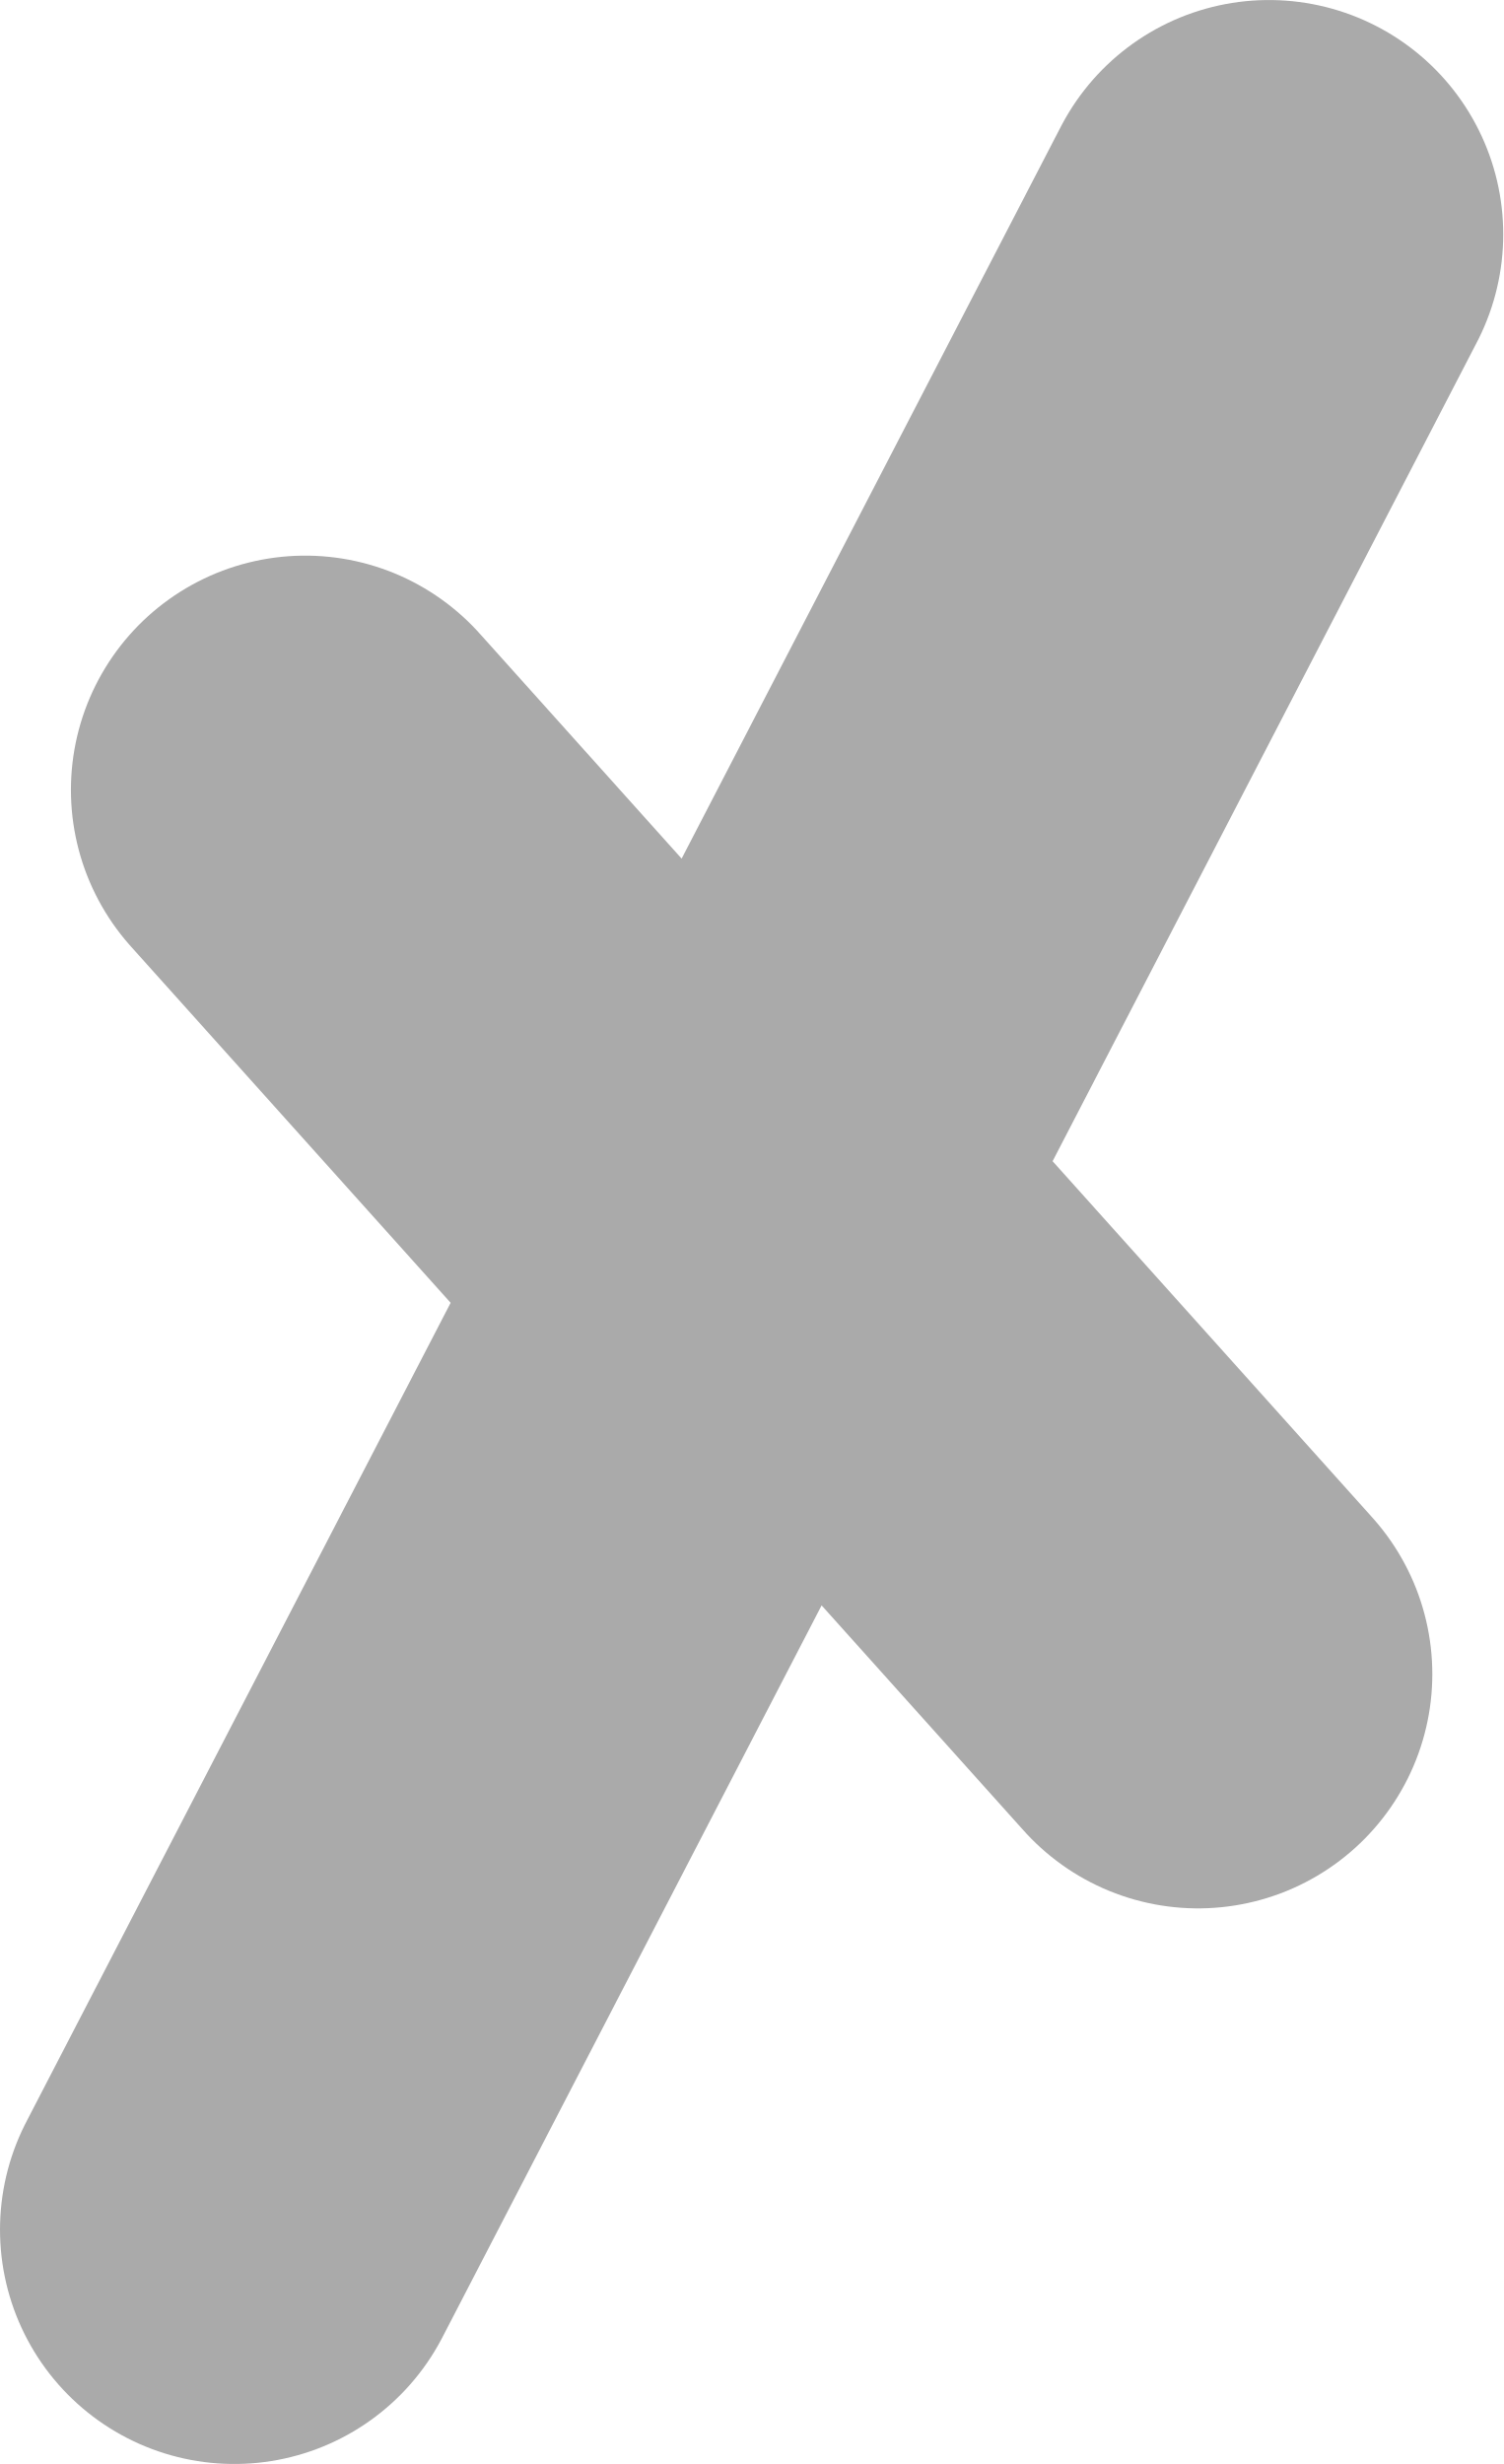
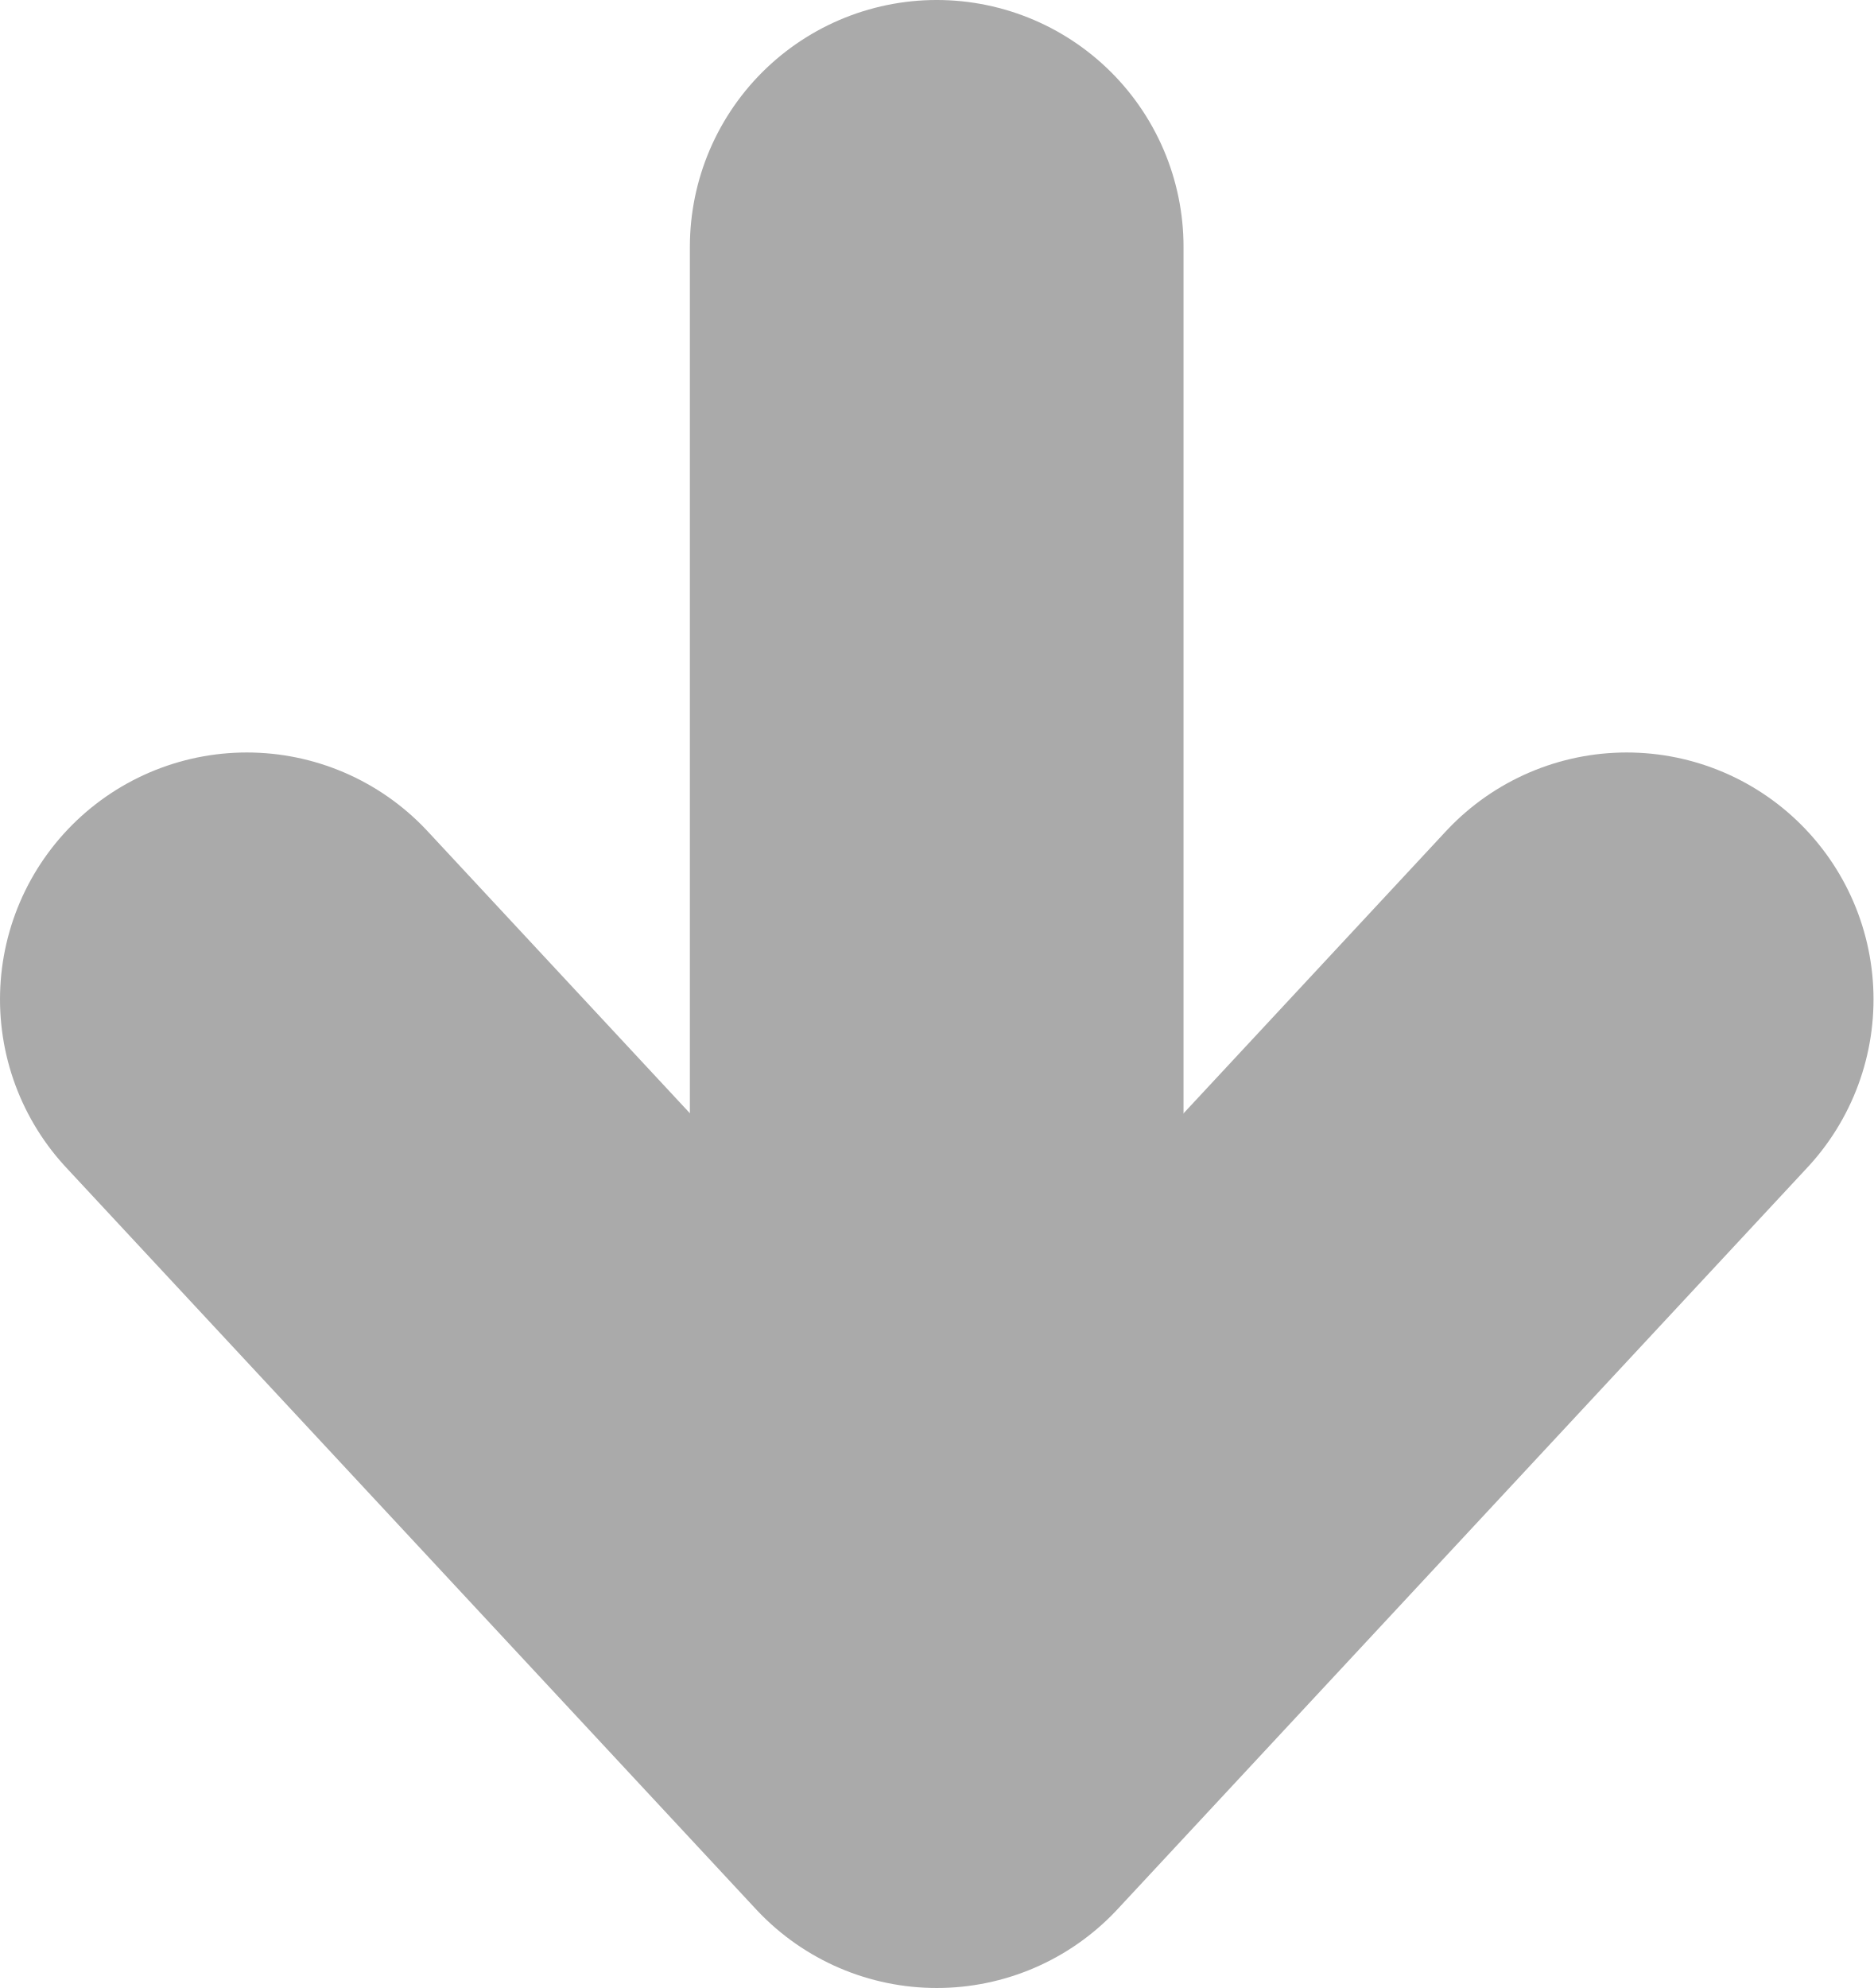
- <svg xmlns="http://www.w3.org/2000/svg" width="38.195mm" height="62.606mm" viewBox="0 0 38.195 62.606" version="1.1" id="svg14062">
+ <svg xmlns="http://www.w3.org/2000/svg" width="30.125mm" height="31.962mm" viewBox="0 0 30.125 31.962" version="1.1" id="svg14062">
  <defs id="defs14059" />
-   <g id="layer1" transform="translate(-48.9299,-129.5274)">
-     <path style="fill:none;fill-opacity:1;stroke:#aaa;stroke-width:11.906;stroke-linecap:round;stroke-linejoin:round;stroke-dasharray:none;stroke-opacity:1" d="m 56.685,149.598 10.887,12.133 13.6,-26.25" id="path3462" />
-     <path style="fill:none;fill-opacity:1;stroke:#aaa;stroke-width:11.906;stroke-linecap:round;stroke-linejoin:round;stroke-dasharray:none;stroke-opacity:1" d="M 79.37,172.063 68.483,159.93 54.883,186.18" id="path8000" />
+   <g id="layer1" transform="translate(-48.86598,-130.9051)">
+     <path style="fill:none;fill-opacity:1;stroke:#aaaaaa;stroke-width:7.938;stroke-linecap:round;stroke-linejoin:round;stroke-dasharray:none;stroke-opacity:1" d="m 52.835,146.972 11.094,11.926 11.094,-11.926" id="path3462" />
+     <path style="fill:#002368;stroke:#aaaaaa;stroke-width:7.938;stroke-linecap:round;stroke-linejoin:round;stroke-dasharray:none;stroke-opacity:1" d="M 63.928,151.308 V 134.874" id="path610" />
  </g>
</svg>
